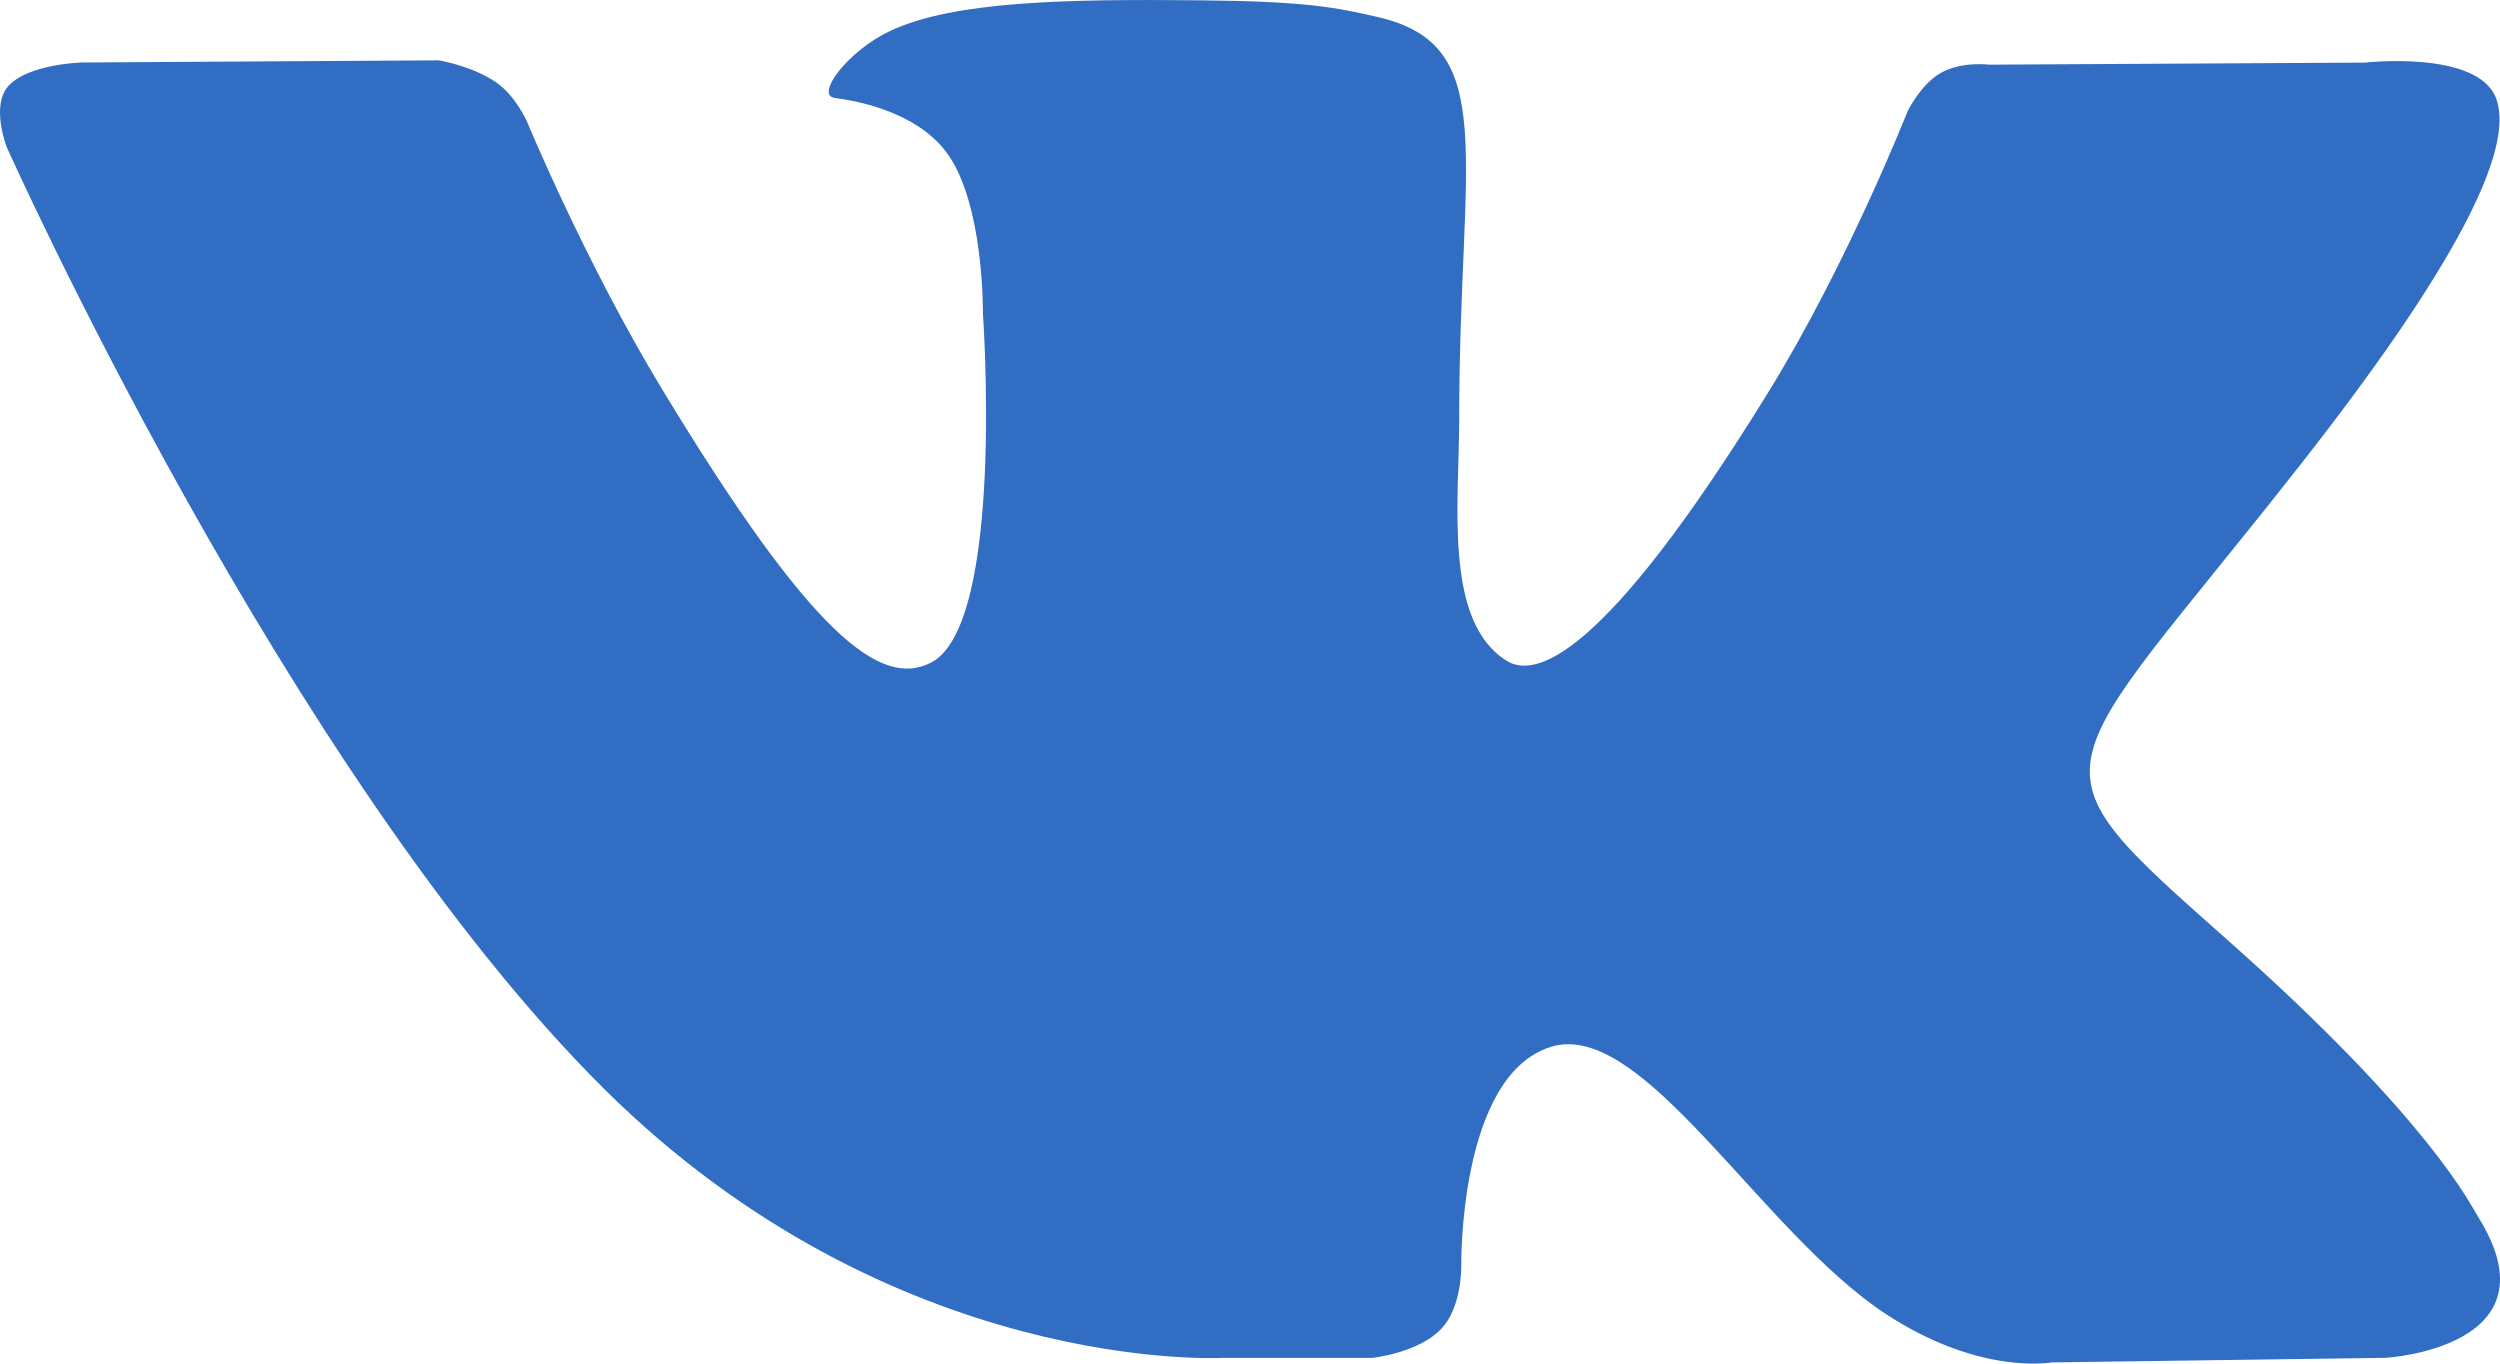
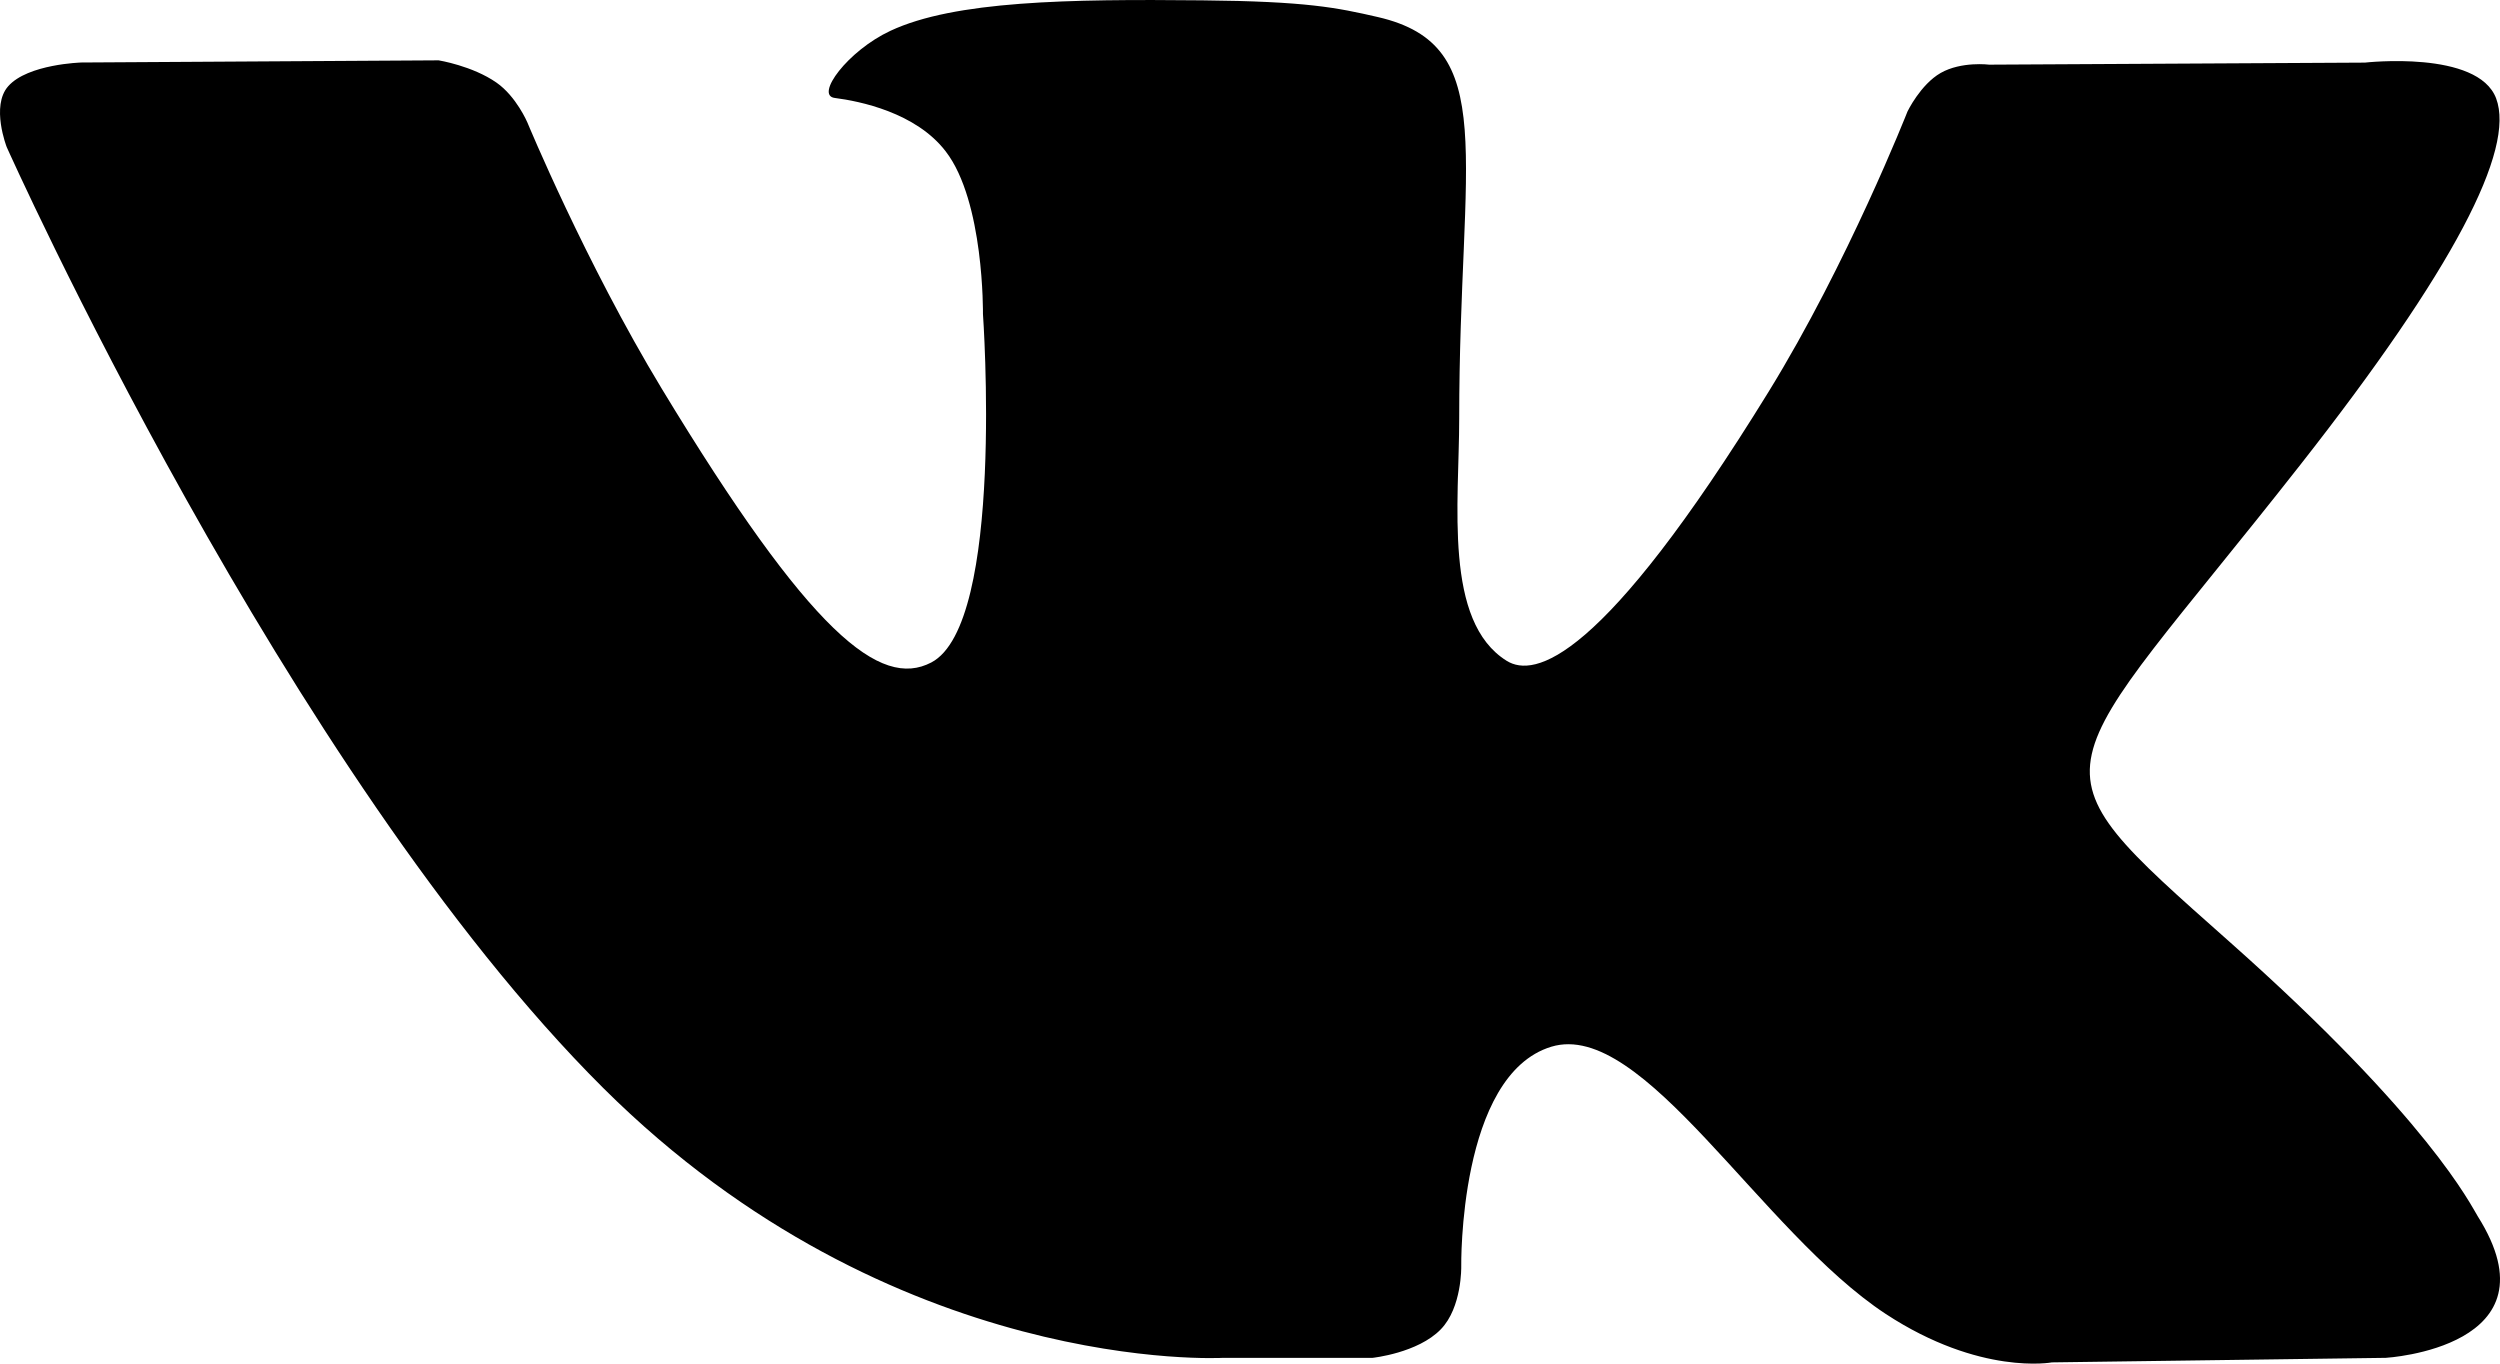
- <svg xmlns="http://www.w3.org/2000/svg" width="22" height="12" viewBox="0 0 22 12" fill="none">
-   <path d="M21.804 10.703C21.745 10.609 21.379 9.849 19.619 8.287C17.776 6.652 18.024 6.917 20.243 4.09C21.595 2.368 22.135 1.316 21.966 0.866C21.805 0.438 20.811 0.551 20.811 0.551L17.505 0.569C17.505 0.569 17.261 0.538 17.078 0.642C16.9 0.744 16.786 0.981 16.786 0.981C16.786 0.981 16.262 2.314 15.564 3.447C14.091 5.838 13.501 5.964 13.26 5.816C12.701 5.47 12.841 4.425 12.841 3.683C12.841 1.366 13.208 0.4 12.125 0.15C11.764 0.067 11.5 0.012 10.58 0.003C9.4 -0.009 8.401 0.007 7.836 0.271C7.459 0.447 7.169 0.84 7.346 0.862C7.565 0.89 8.06 0.99 8.322 1.332C8.662 1.772 8.65 2.763 8.65 2.763C8.65 2.763 8.845 5.491 8.195 5.83C7.748 6.063 7.136 5.588 5.822 3.418C5.15 2.307 4.641 1.078 4.641 1.078C4.641 1.078 4.544 0.849 4.369 0.727C4.157 0.579 3.86 0.531 3.86 0.531L0.717 0.55C0.717 0.55 0.245 0.563 0.072 0.759C-0.082 0.933 0.059 1.294 0.059 1.294C0.059 1.294 2.521 6.798 5.307 9.573C7.863 12.116 10.765 11.949 10.765 11.949H12.079C12.079 11.949 12.477 11.907 12.679 11.698C12.866 11.506 12.859 11.146 12.859 11.146C12.859 11.146 12.833 9.46 13.652 9.211C14.46 8.967 15.496 10.841 16.595 11.563C17.426 12.108 18.057 11.989 18.057 11.989L20.995 11.949C20.995 11.949 22.533 11.859 21.804 10.703Z" fill="#316DC2" />
+ <svg xmlns="http://www.w3.org/2000/svg" width="22" height="12" viewBox="0 0 22 12" fill="currentColor">
+   <path d="M21.804 10.703C21.745 10.609 21.379 9.849 19.619 8.287C17.776 6.652 18.024 6.917 20.243 4.09C21.595 2.368 22.135 1.316 21.966 0.866C21.805 0.438 20.811 0.551 20.811 0.551L17.505 0.569C17.505 0.569 17.261 0.538 17.078 0.642C16.9 0.744 16.786 0.981 16.786 0.981C16.786 0.981 16.262 2.314 15.564 3.447C14.091 5.838 13.501 5.964 13.26 5.816C12.701 5.47 12.841 4.425 12.841 3.683C12.841 1.366 13.208 0.4 12.125 0.15C11.764 0.067 11.5 0.012 10.58 0.003C9.4 -0.009 8.401 0.007 7.836 0.271C7.459 0.447 7.169 0.84 7.346 0.862C7.565 0.89 8.06 0.99 8.322 1.332C8.662 1.772 8.65 2.763 8.65 2.763C8.65 2.763 8.845 5.491 8.195 5.83C7.748 6.063 7.136 5.588 5.822 3.418C5.15 2.307 4.641 1.078 4.641 1.078C4.641 1.078 4.544 0.849 4.369 0.727C4.157 0.579 3.86 0.531 3.86 0.531L0.717 0.55C0.717 0.55 0.245 0.563 0.072 0.759C-0.082 0.933 0.059 1.294 0.059 1.294C0.059 1.294 2.521 6.798 5.307 9.573C7.863 12.116 10.765 11.949 10.765 11.949H12.079C12.079 11.949 12.477 11.907 12.679 11.698C12.866 11.506 12.859 11.146 12.859 11.146C12.859 11.146 12.833 9.46 13.652 9.211C14.46 8.967 15.496 10.841 16.595 11.563C17.426 12.108 18.057 11.989 18.057 11.989L20.995 11.949C20.995 11.949 22.533 11.859 21.804 10.703Z" fill="currentColor" />
</svg>
